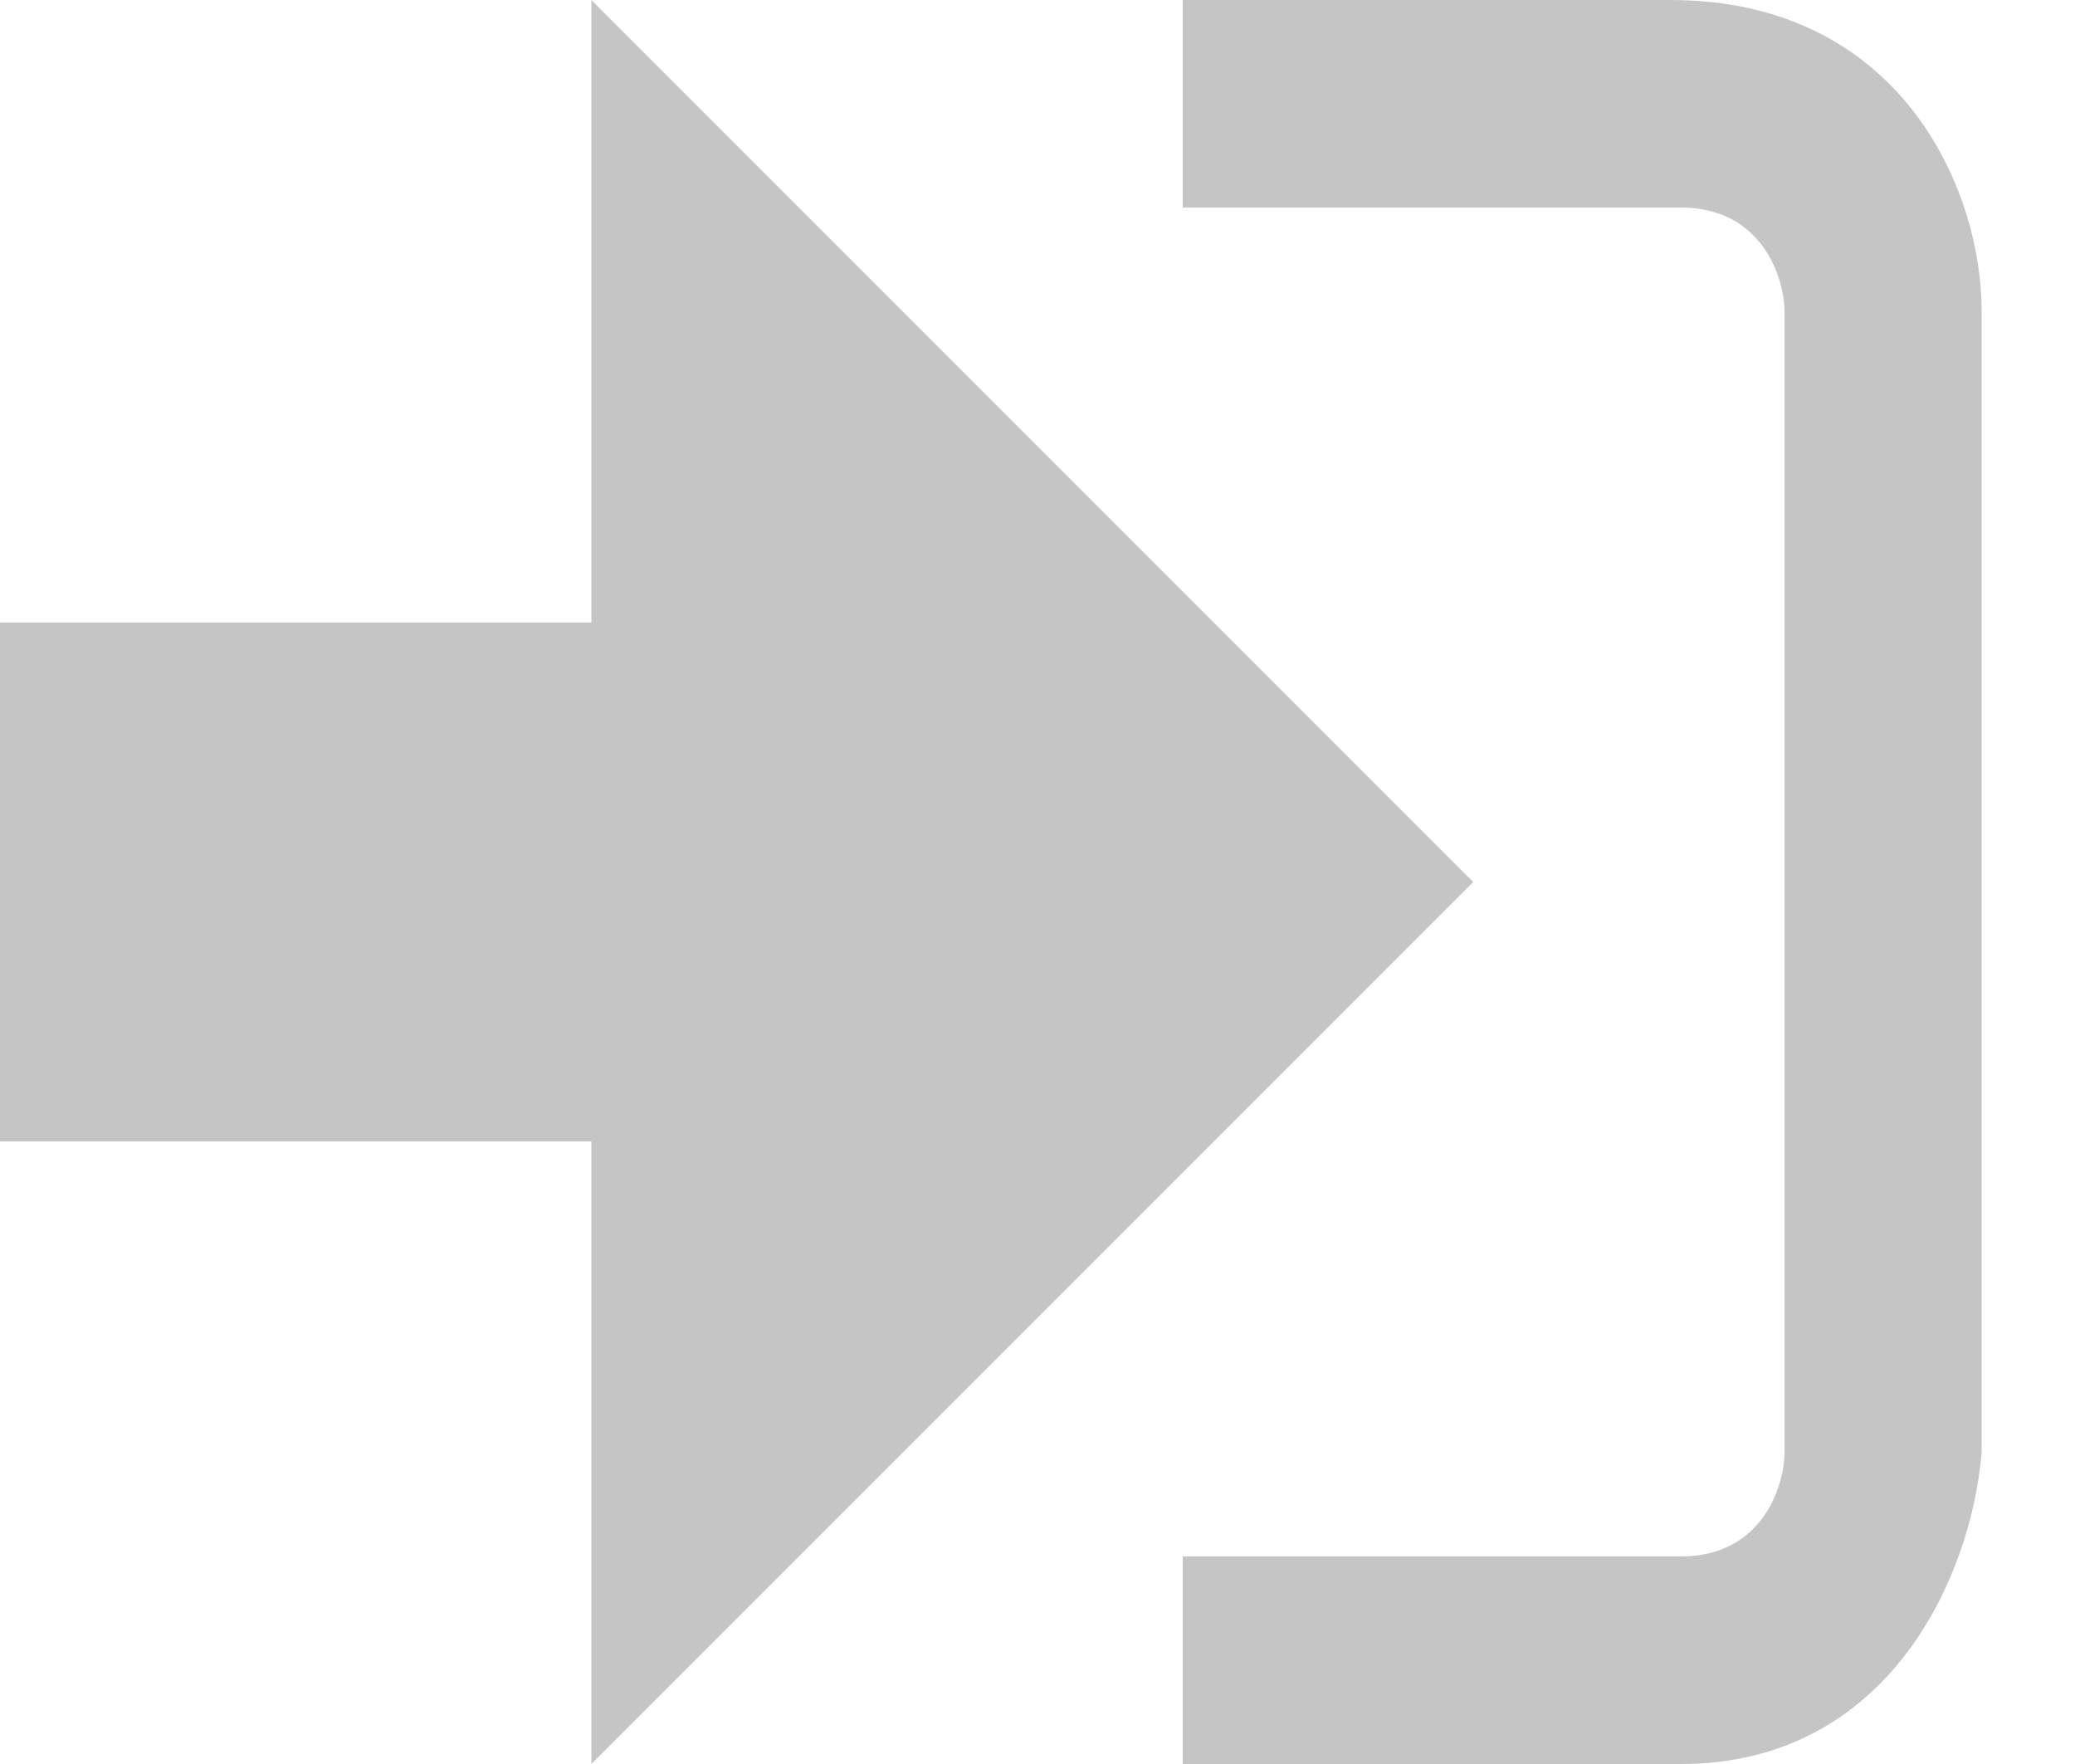
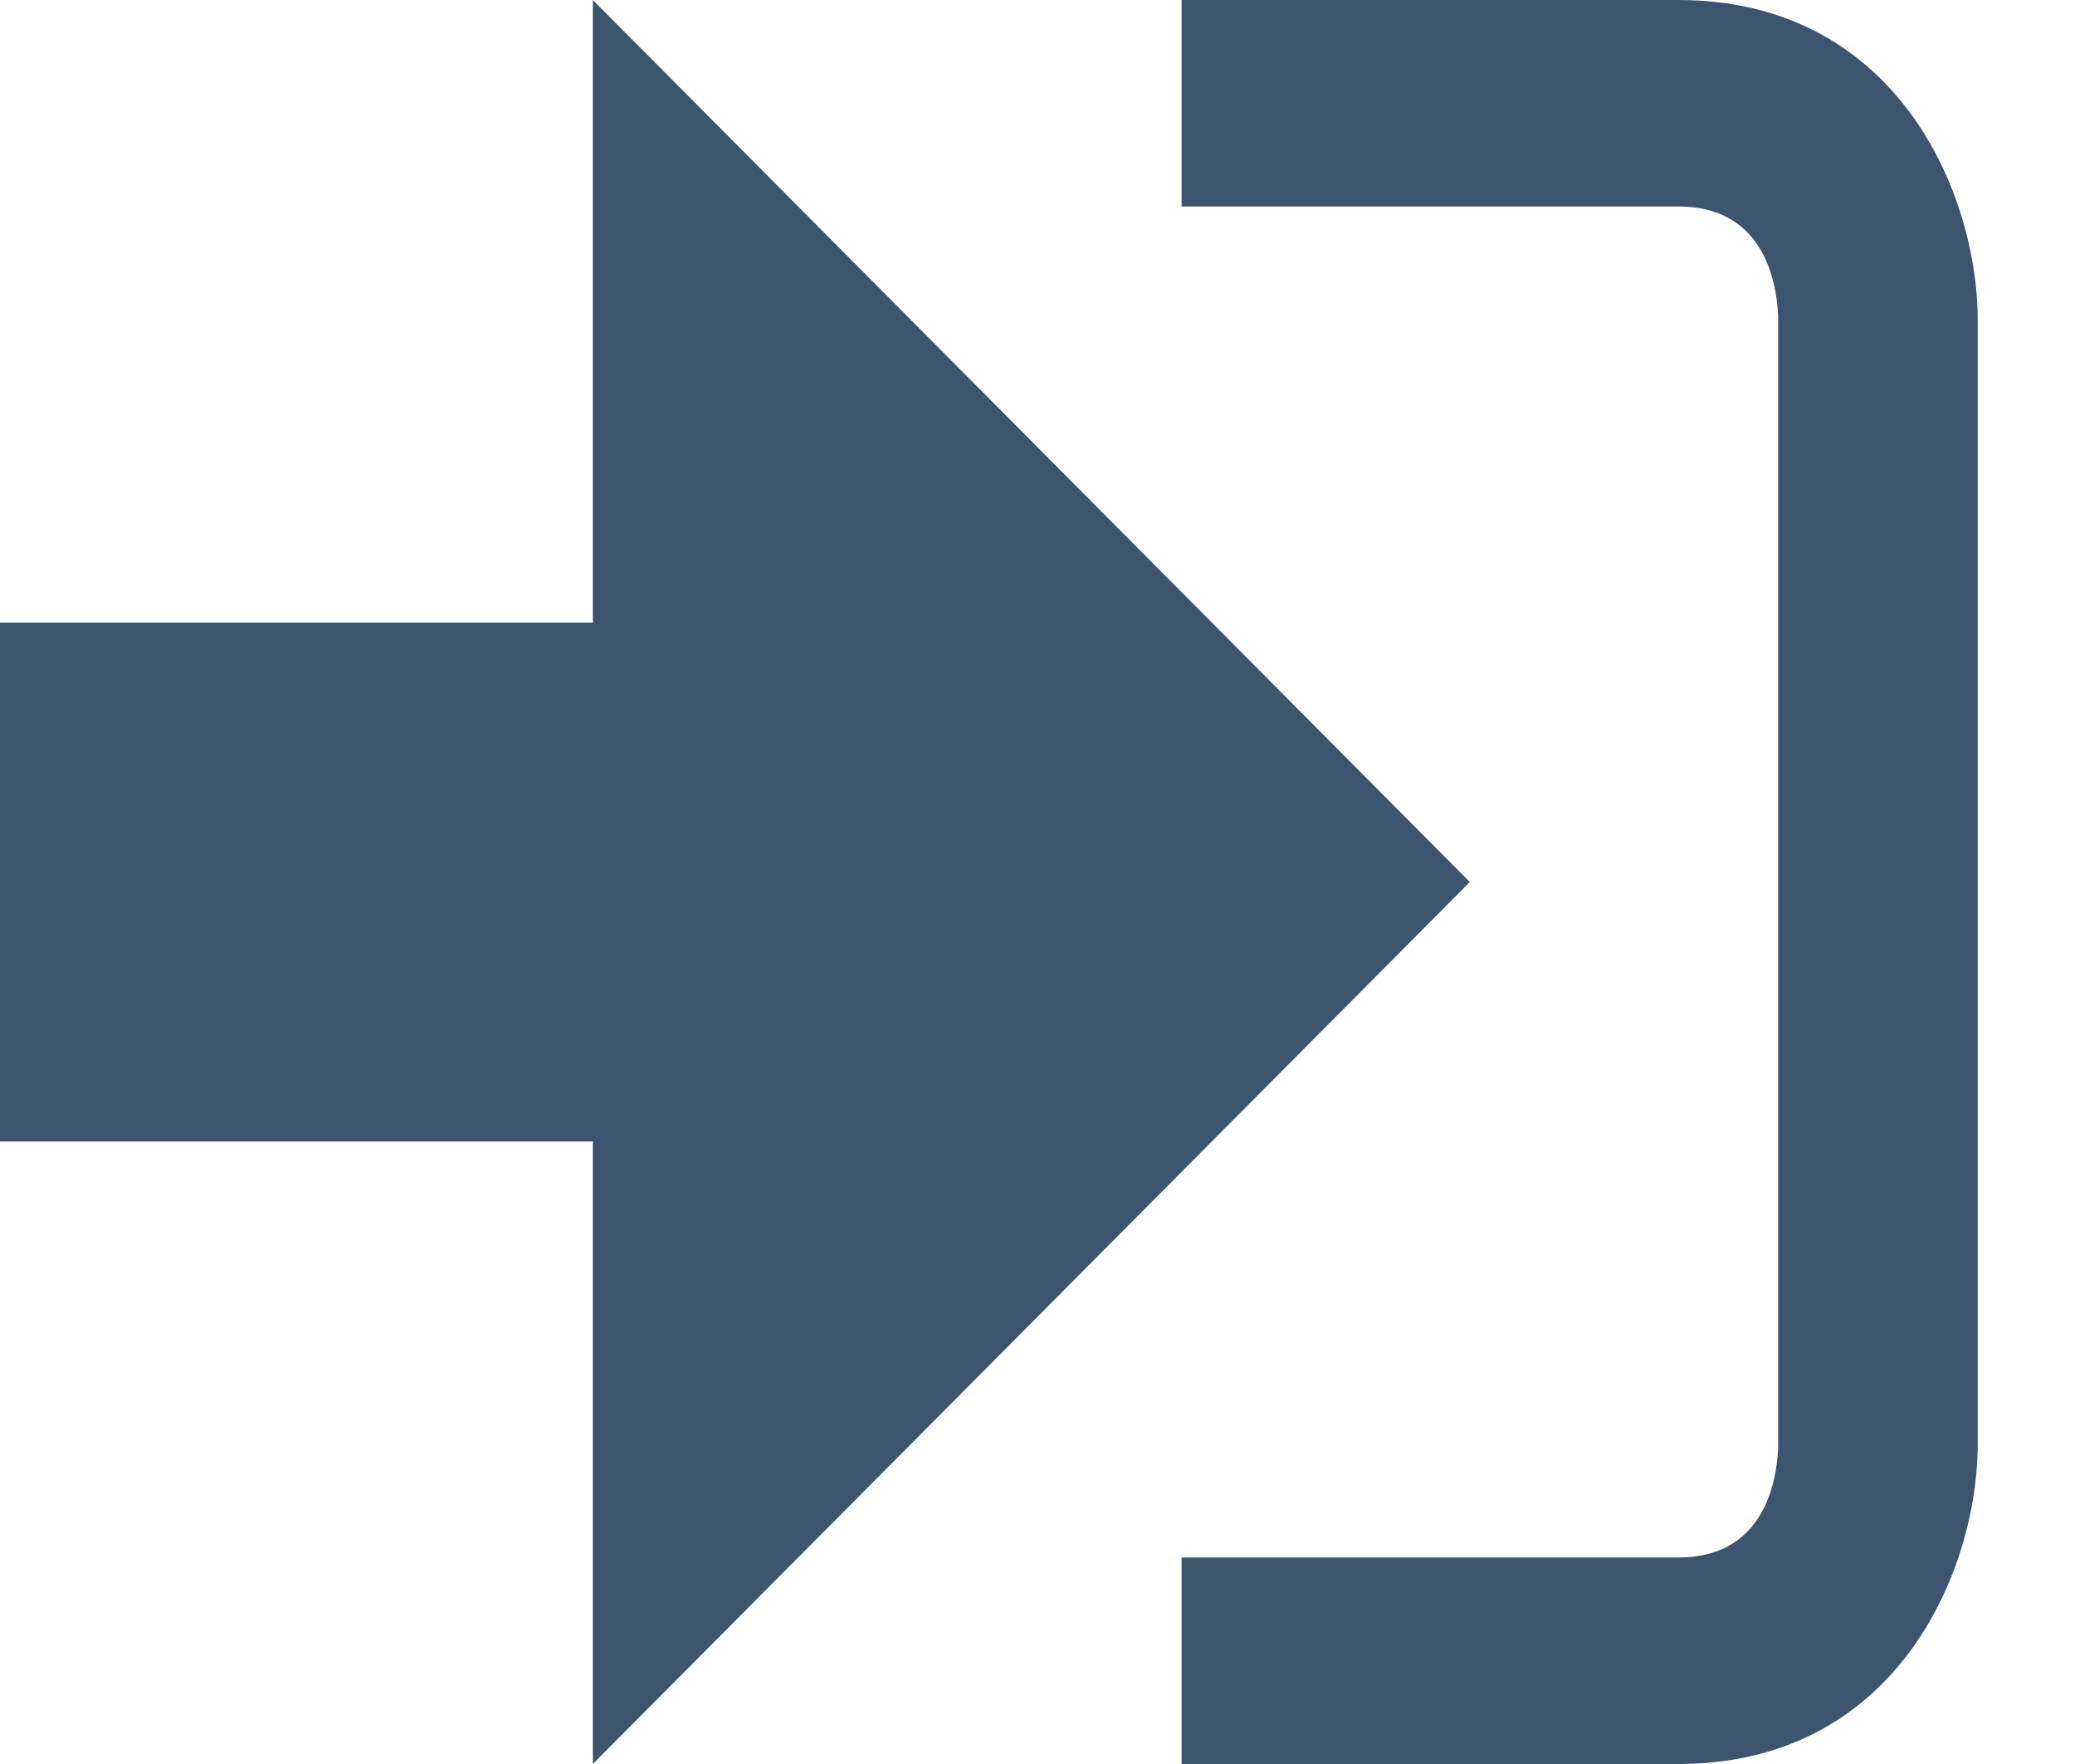
- <svg xmlns="http://www.w3.org/2000/svg" width="20" height="17" fill="none">
-   <path d="M14.2 8.5L5.7 0v6H0v5h5.7v6l8.5-8.5z" fill="#C5C5C5" />
-   <path d="M16.2 15h-4.8v2h4.8c2 0 2.8-1.8 2.9-3V3c0-1.2-.8-3-3-3h-4.7v2h4.8c.8 0 1 .7 1 1v11c0 .3-.2 1-1 1z" fill="#C5C5C5" />
+ <svg xmlns="http://www.w3.org/2000/svg" width="20" height="17" viewBox="0 0 20 17" fill="none">
+   <path d="M14.167 8.5L5.714 0V6H0V11H5.714V17L14.167 8.5Z" fill="#3D546F" />
+   <path d="M16.177 15.01H11.389V17H16.177C18.251 17 19.038 15.19 19.062 13.974V3.028C19.038 1.811 18.251 0 16.177 0H11.389V1.99H16.177C16.976 1.99 17.122 2.671 17.139 3.047V13.951C17.123 14.327 16.976 15.01 16.177 15.01Z" fill="#3D546F" />
</svg>
